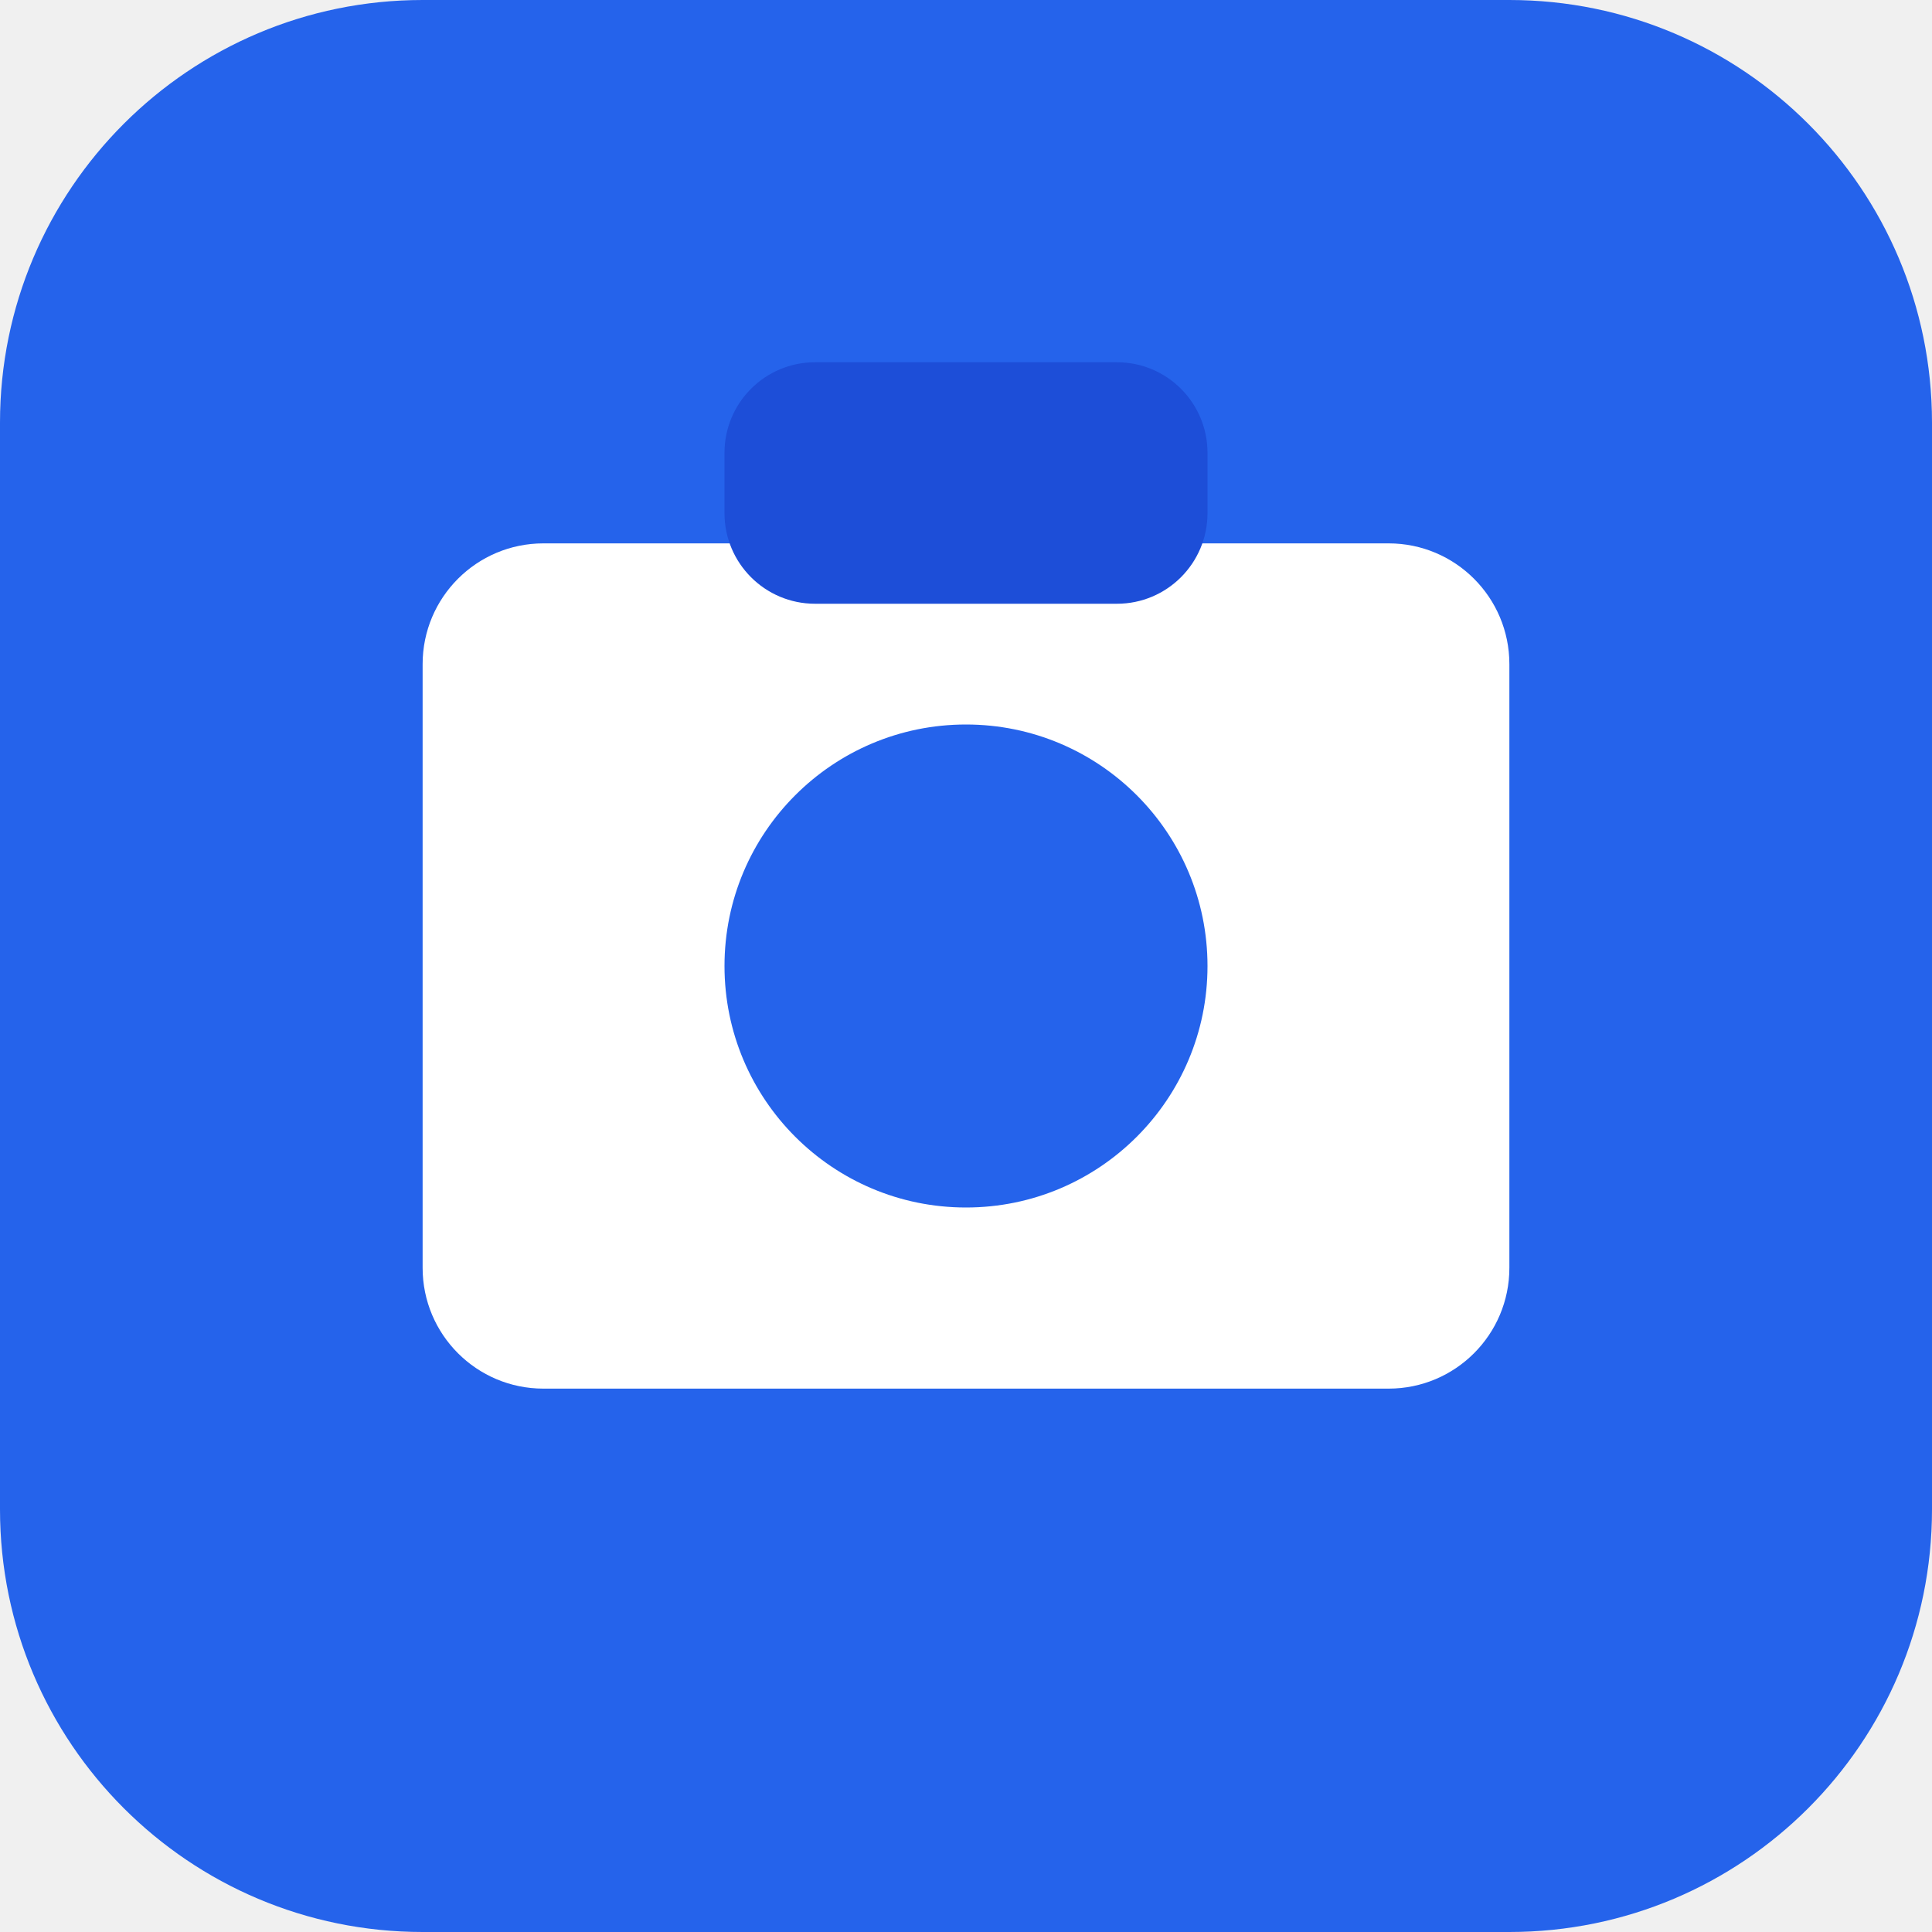
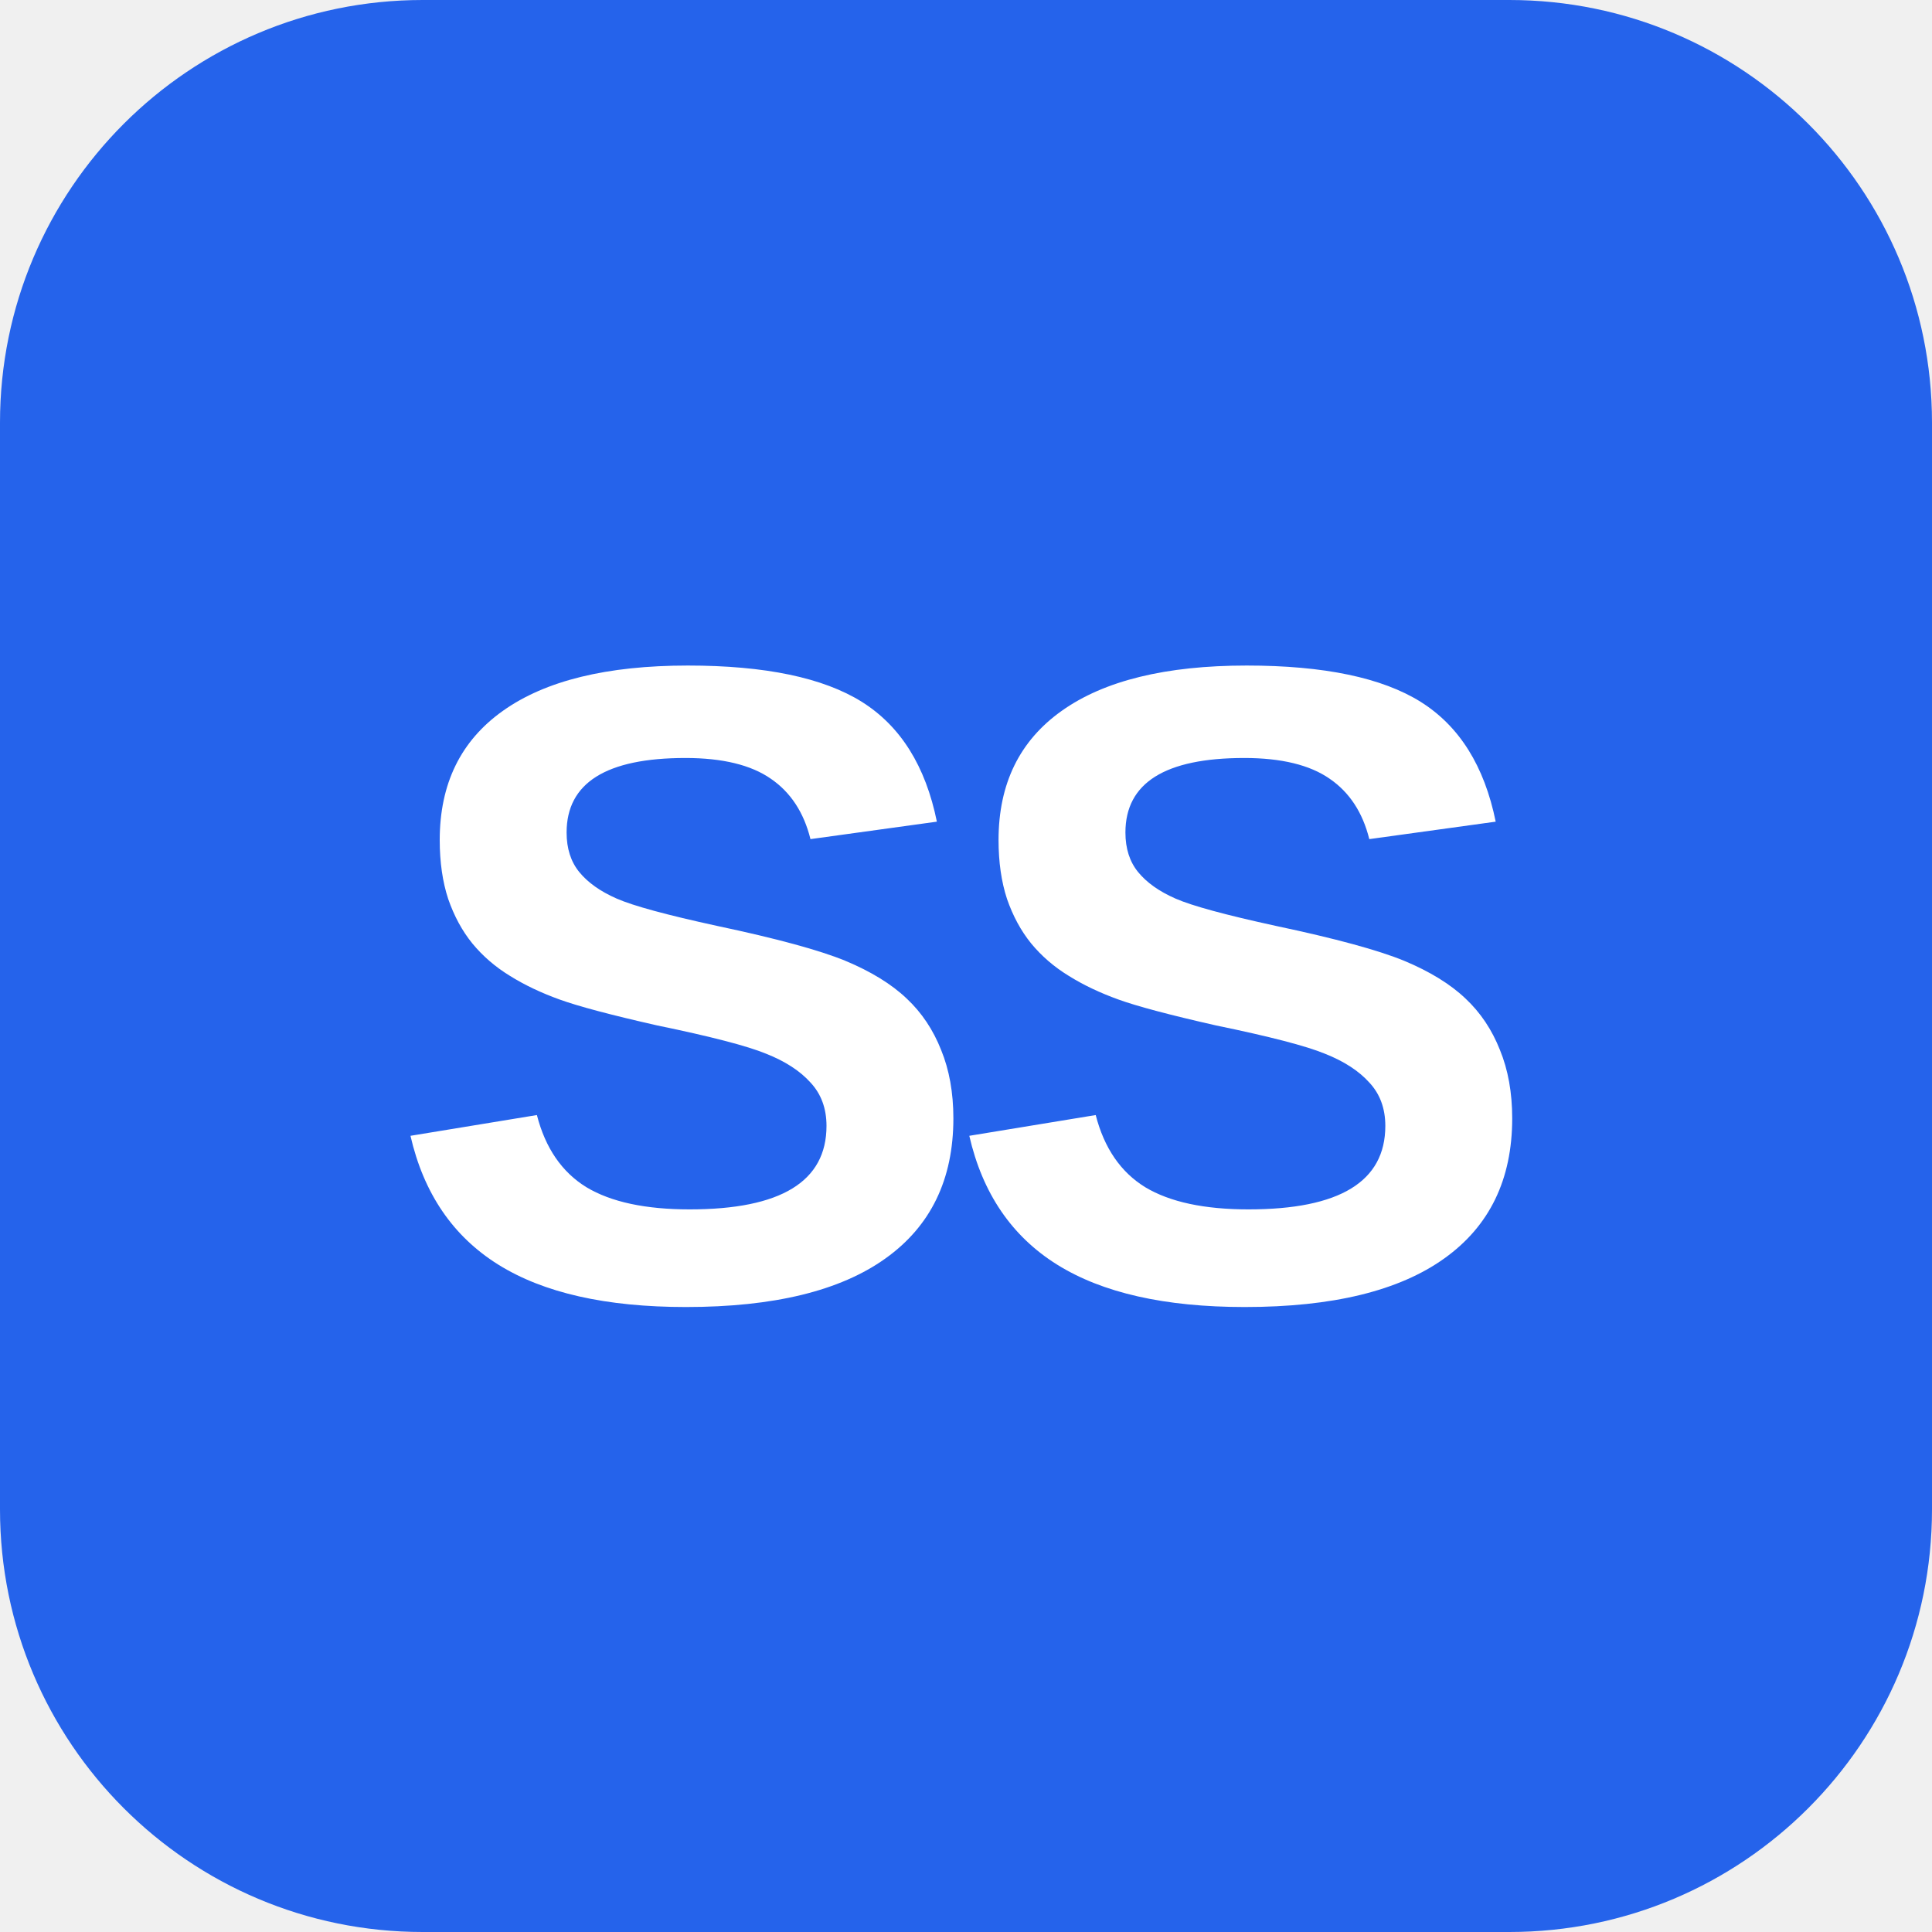
- <svg xmlns="http://www.w3.org/2000/svg" viewBox="0 0 32 32">
-   <rect width="32" height="32" rx="7" fill="#2563EB" />
-   <rect x="7" y="9" width="18" height="14" rx="2" fill="#FFFFFF" />
-   <circle cx="16" cy="16" r="4" fill="#2563EB" />
-   <rect x="12" y="6" width="8" height="4" rx="1.5" fill="#1D4ED8" />
+ <svg xmlns="http://www.w3.org/2000/svg" viewBox="0 0 64 64">
+   <rect width="64" height="64" rx="14" fill="#2563EB" />
+   <text x="32" y="43" text-anchor="middle" font-family="Arial, Helvetica, sans-serif" font-size="30" font-weight="800" letter-spacing="-1.5" fill="#FFFFFF">SS</text>
</svg>
